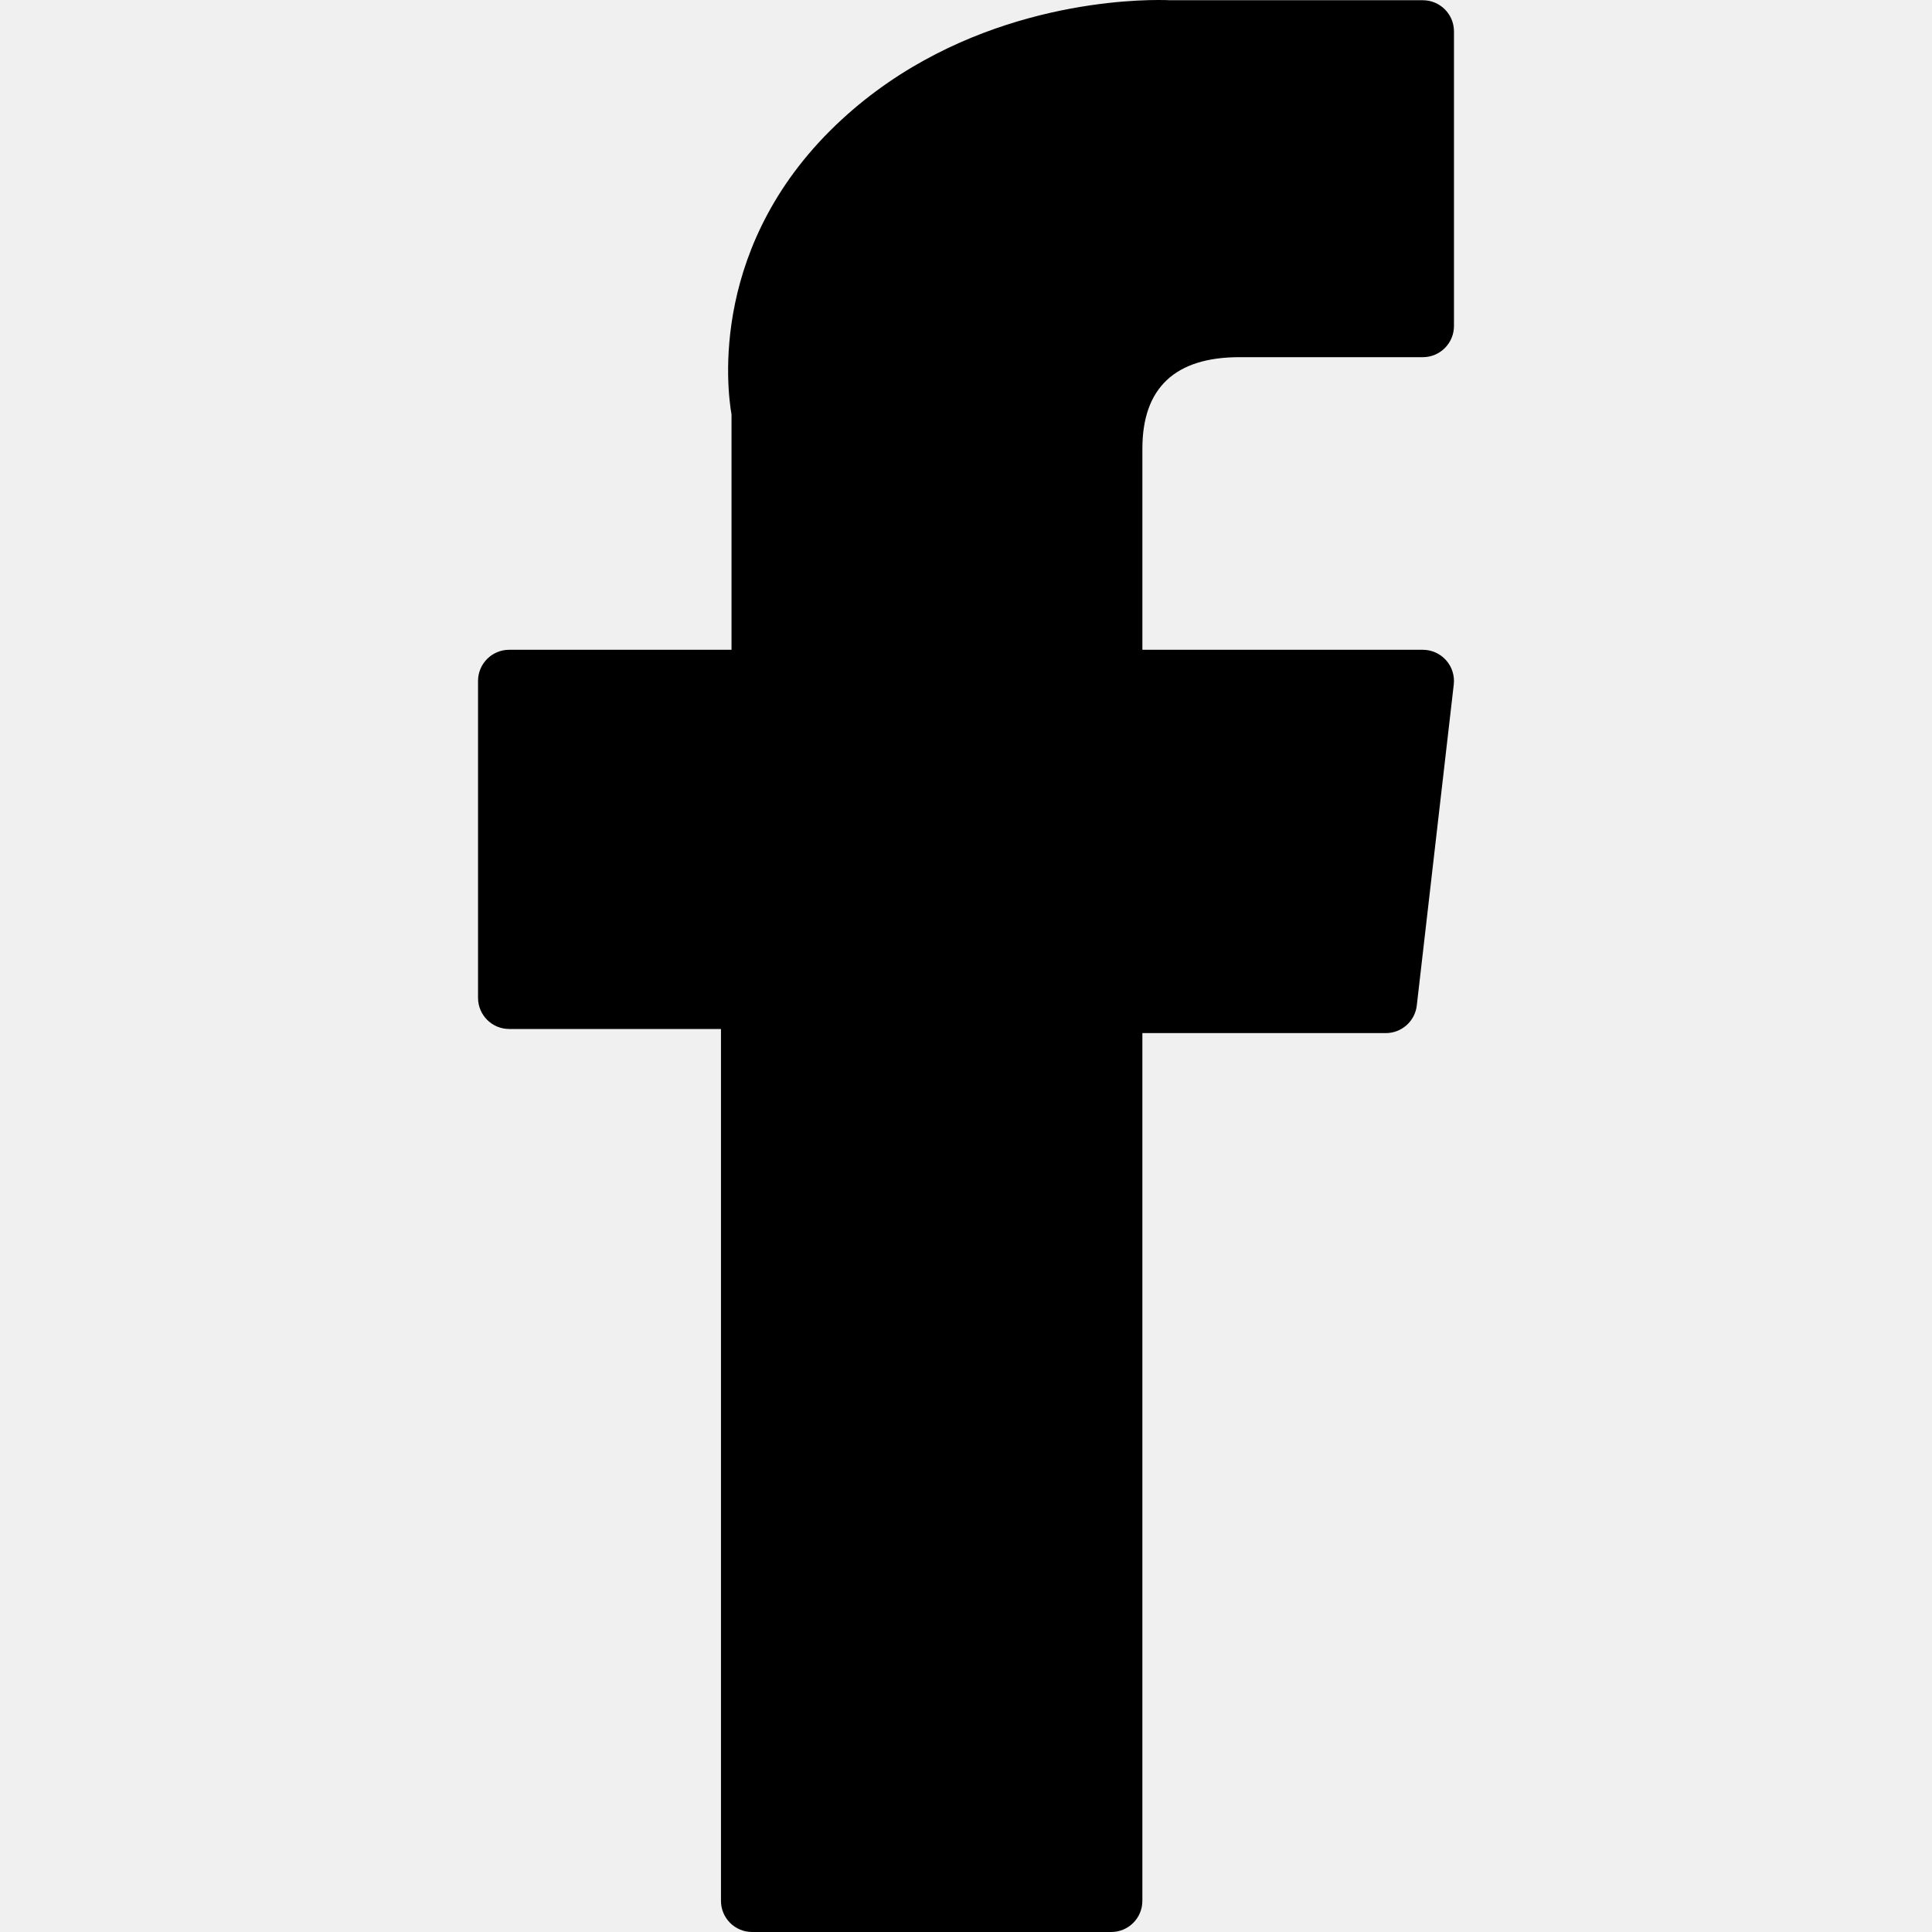
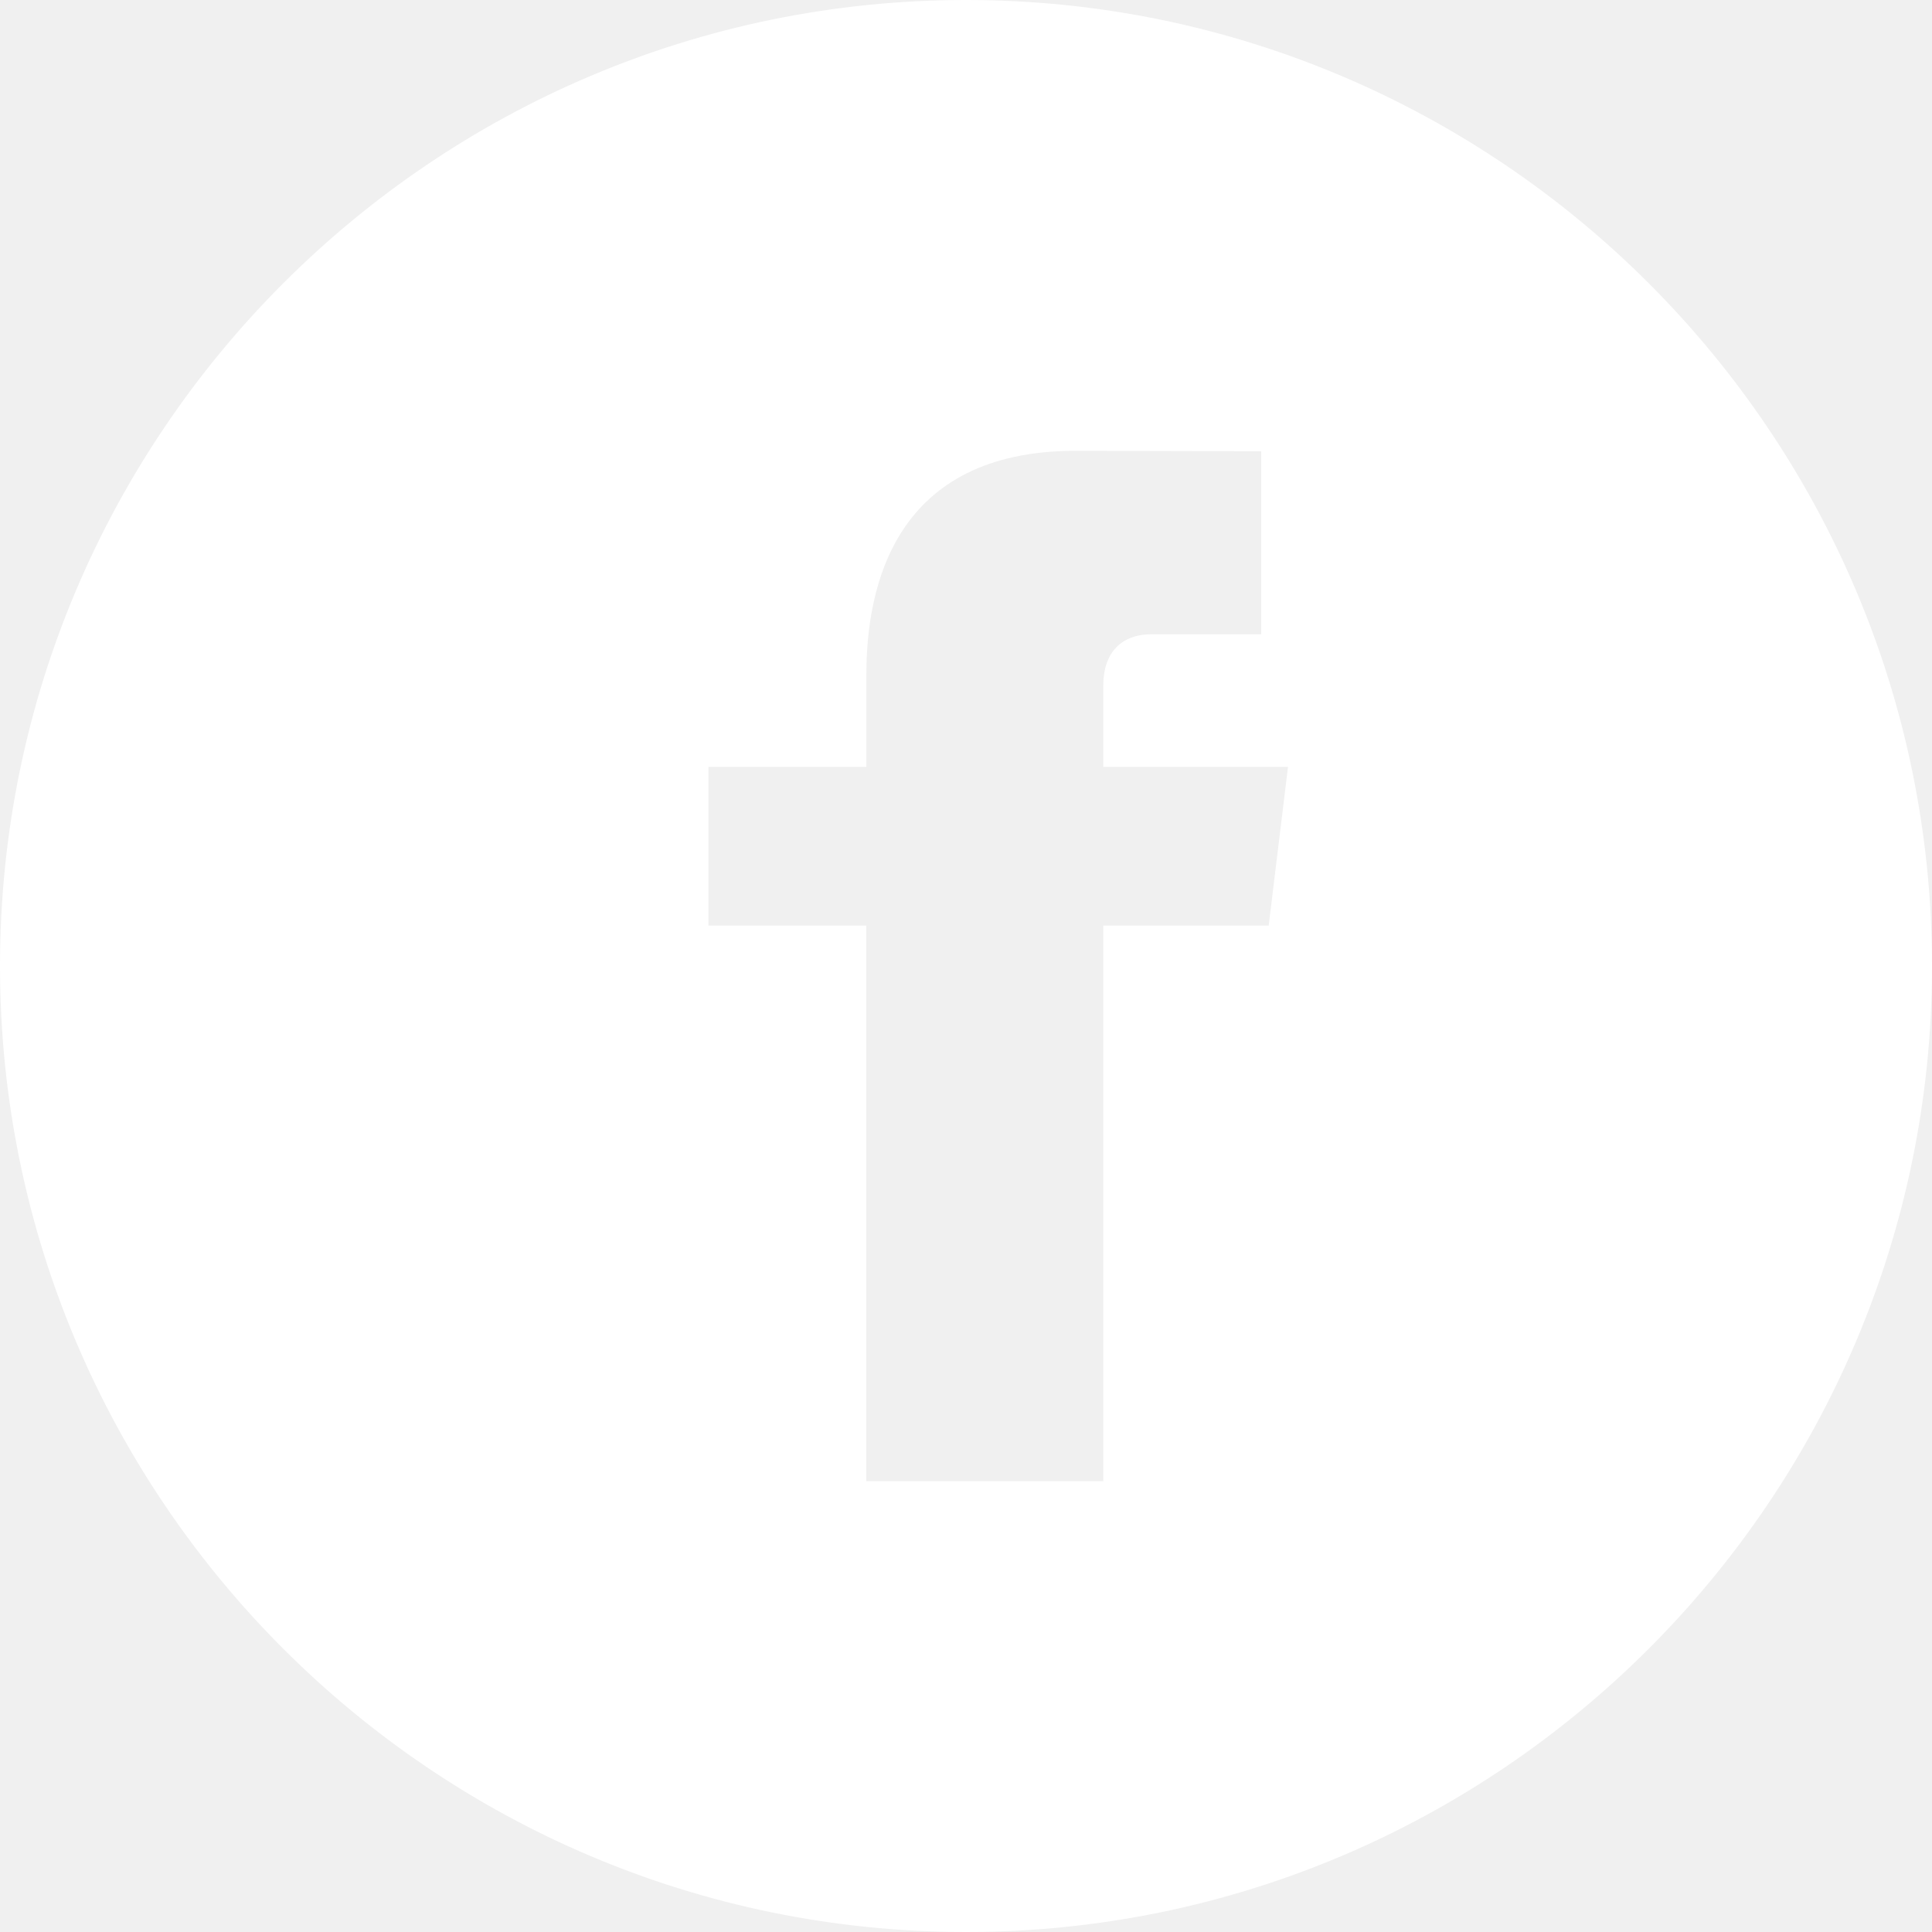
- <svg xmlns="http://www.w3.org/2000/svg" version="1.1" id="Layer_1" x="0px" y="0px" viewBox="0 0 310 310" style="enable-background:new 0 0 310 310;" xml:space="preserve">
-   <g id="XMLID_834_">
-     <path id="XMLID_835_" d="M81.703,165.106h33.981V305c0,2.762,2.238,5,5,5h57.616c2.762,0,5-2.238,5-5V165.765h39.064   c2.54,0,4.677-1.906,4.967-4.429l5.933-51.502c0.163-1.417-0.286-2.836-1.234-3.899c-0.949-1.064-2.307-1.673-3.732-1.673h-44.996   V71.978c0-9.732,5.24-14.667,15.576-14.667c1.473,0,29.42,0,29.42,0c2.762,0,5-2.239,5-5V5.037c0-2.762-2.238-5-5-5h-40.545   C187.467,0.023,186.832,0,185.896,0c-7.035,0-31.488,1.381-50.804,19.151c-21.402,19.692-18.427,43.27-17.716,47.358v37.752H81.703   c-2.762,0-5,2.238-5,5v50.844C76.703,162.867,78.941,165.106,81.703,165.106z" />
-   </g>
-   <g>
- </g>
-   <g>
- </g>
-   <g>
- </g>
-   <g>
- </g>
-   <g>
- </g>
-   <g>
- </g>
-   <g>
- </g>
-   <g>
- </g>
-   <g>
- </g>
-   <g>
- </g>
-   <g>
- </g>
-   <g>
- </g>
-   <g>
- </g>
-   <g>
- </g>
-   <g>
- </g>
+ <svg xmlns="http://www.w3.org/2000/svg" width="30" height="30" fill="none" viewBox="0 0 30 30">
+   <path fill="#fff" fill-rule="evenodd" d="M19.7 14.373h-2.568V23h-3.68v-8.627H11v-2.465h2.453v-1.435c0-1.354.431-3.473 3.25-3.473l2.881.007V9.85h-1.726c-.3 0-.726.153-.726.798v1.26H20l-.3 2.466zM15 0C6.729 0 0 6.729 0 15s6.729 15 15 15 15-6.729 15-15S23.271 0 15 0z" clip-rule="evenodd" />
</svg>
